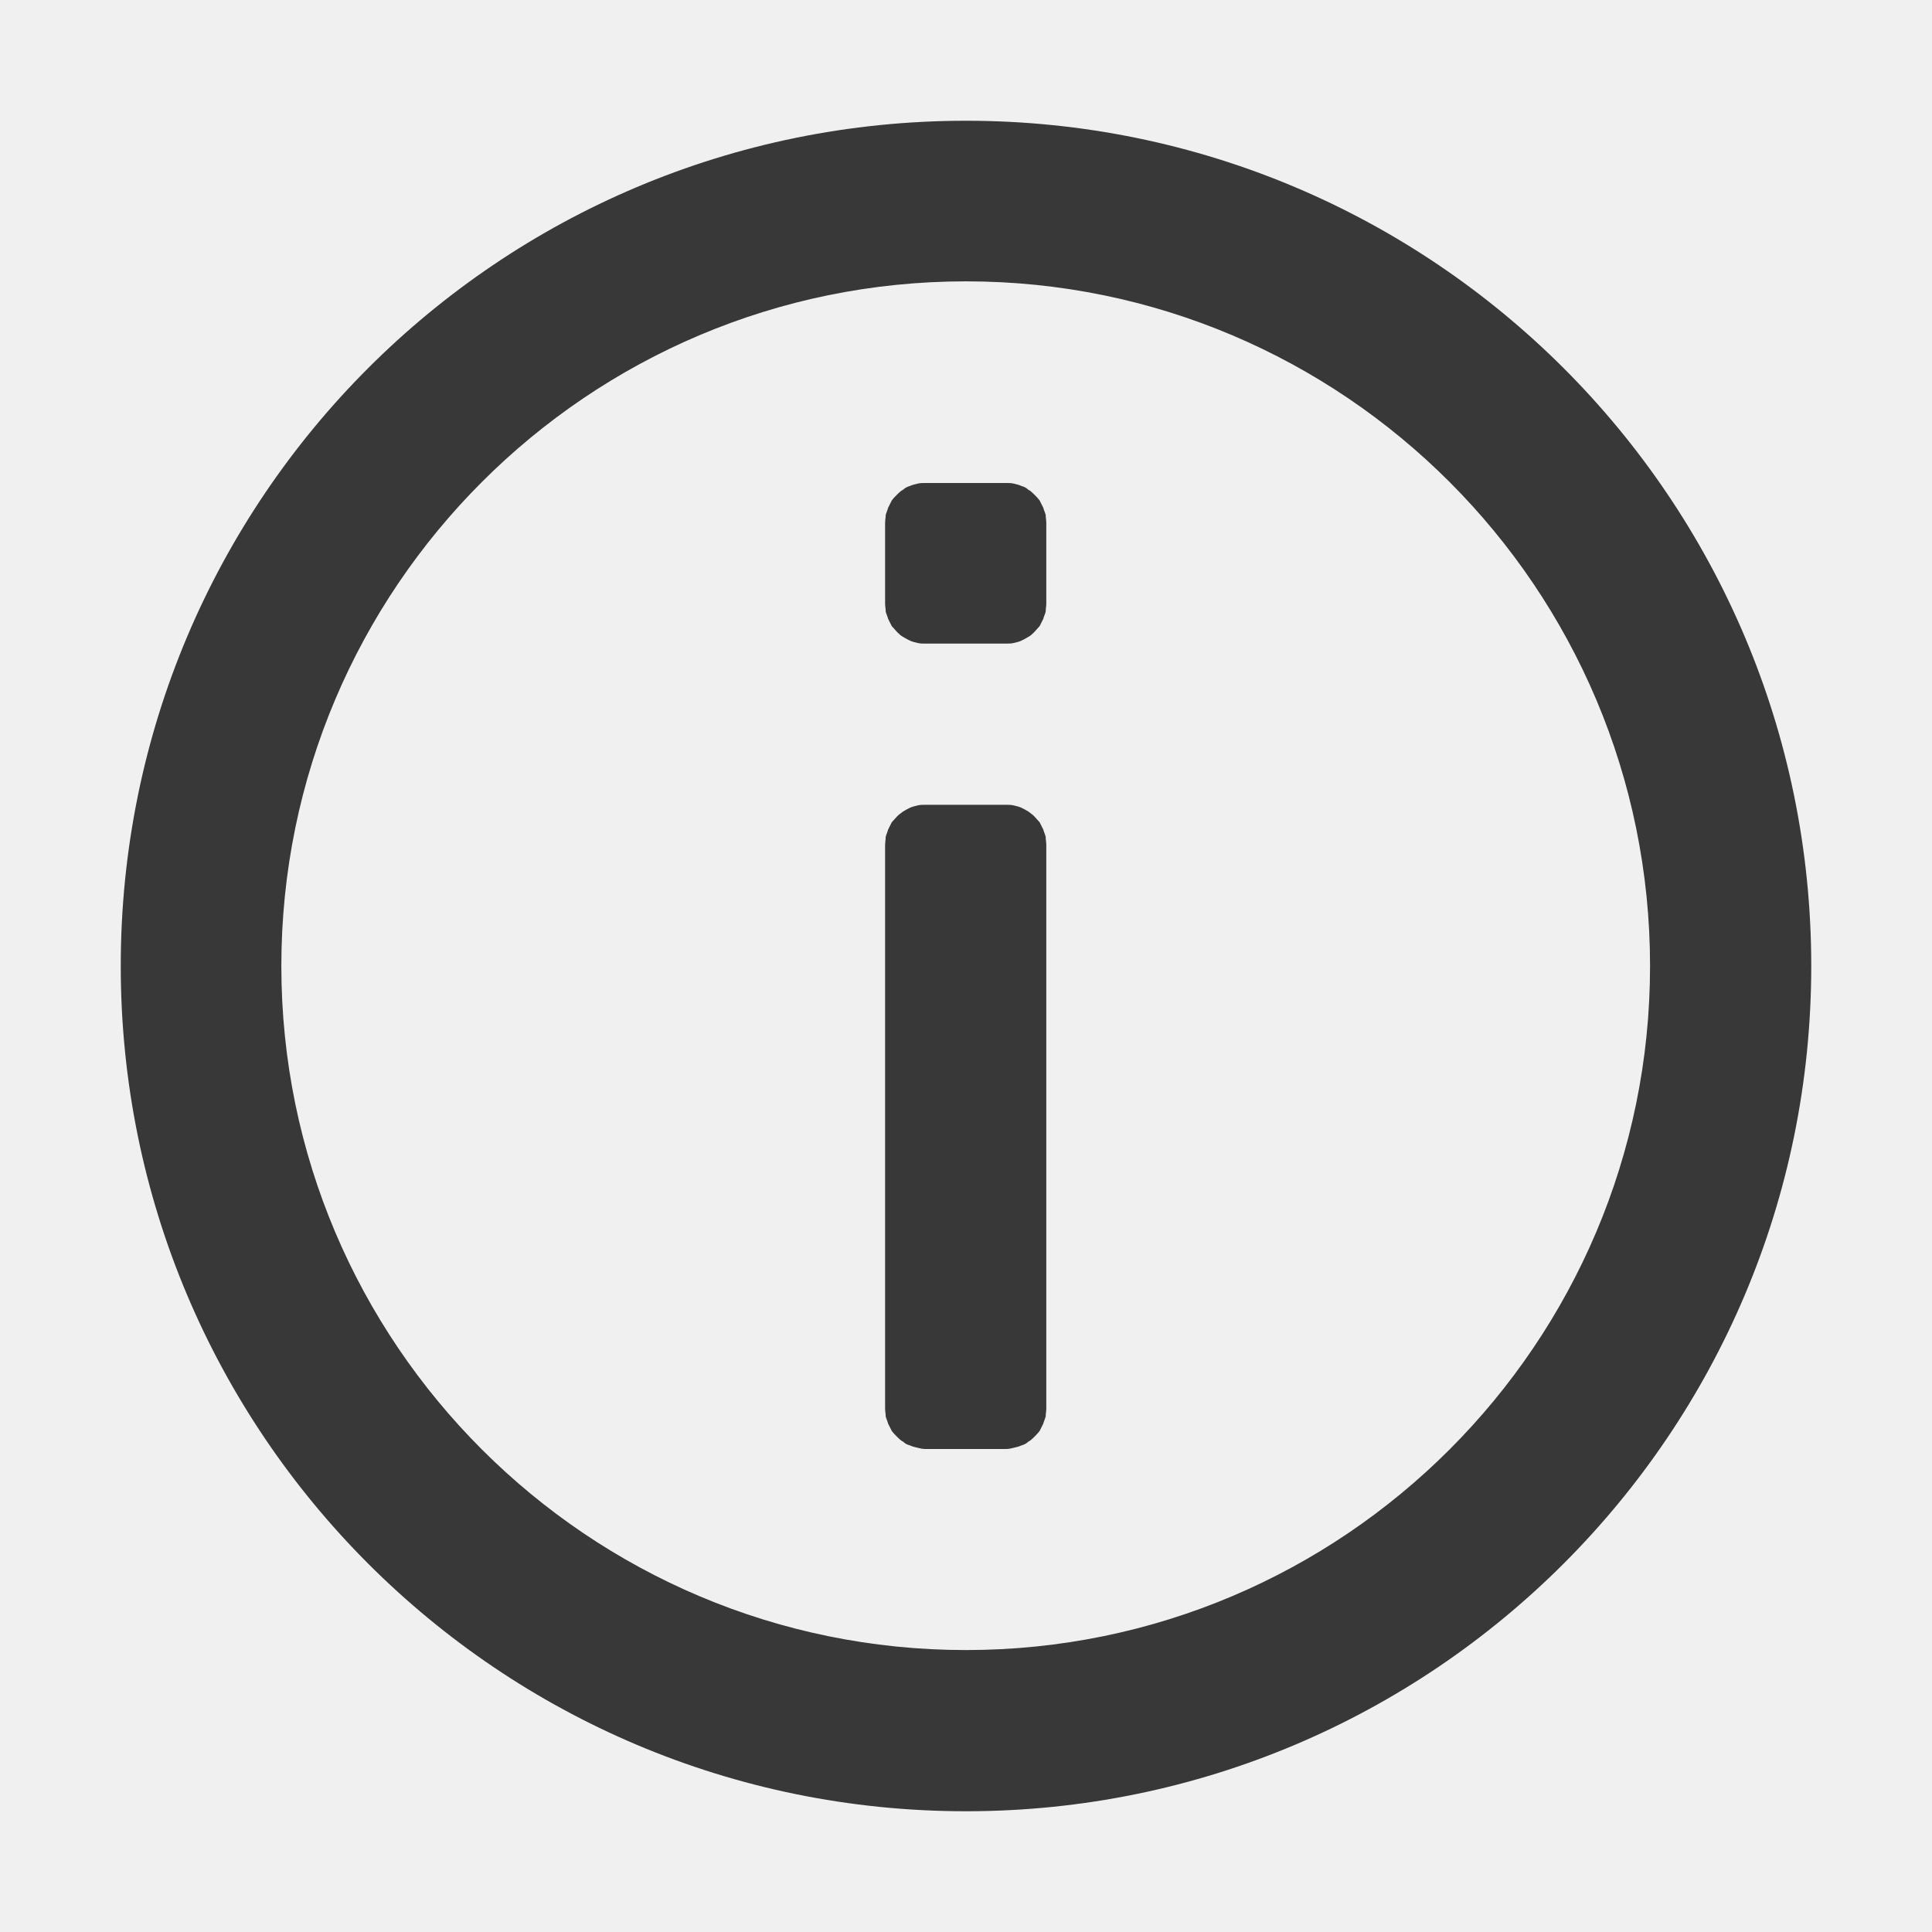
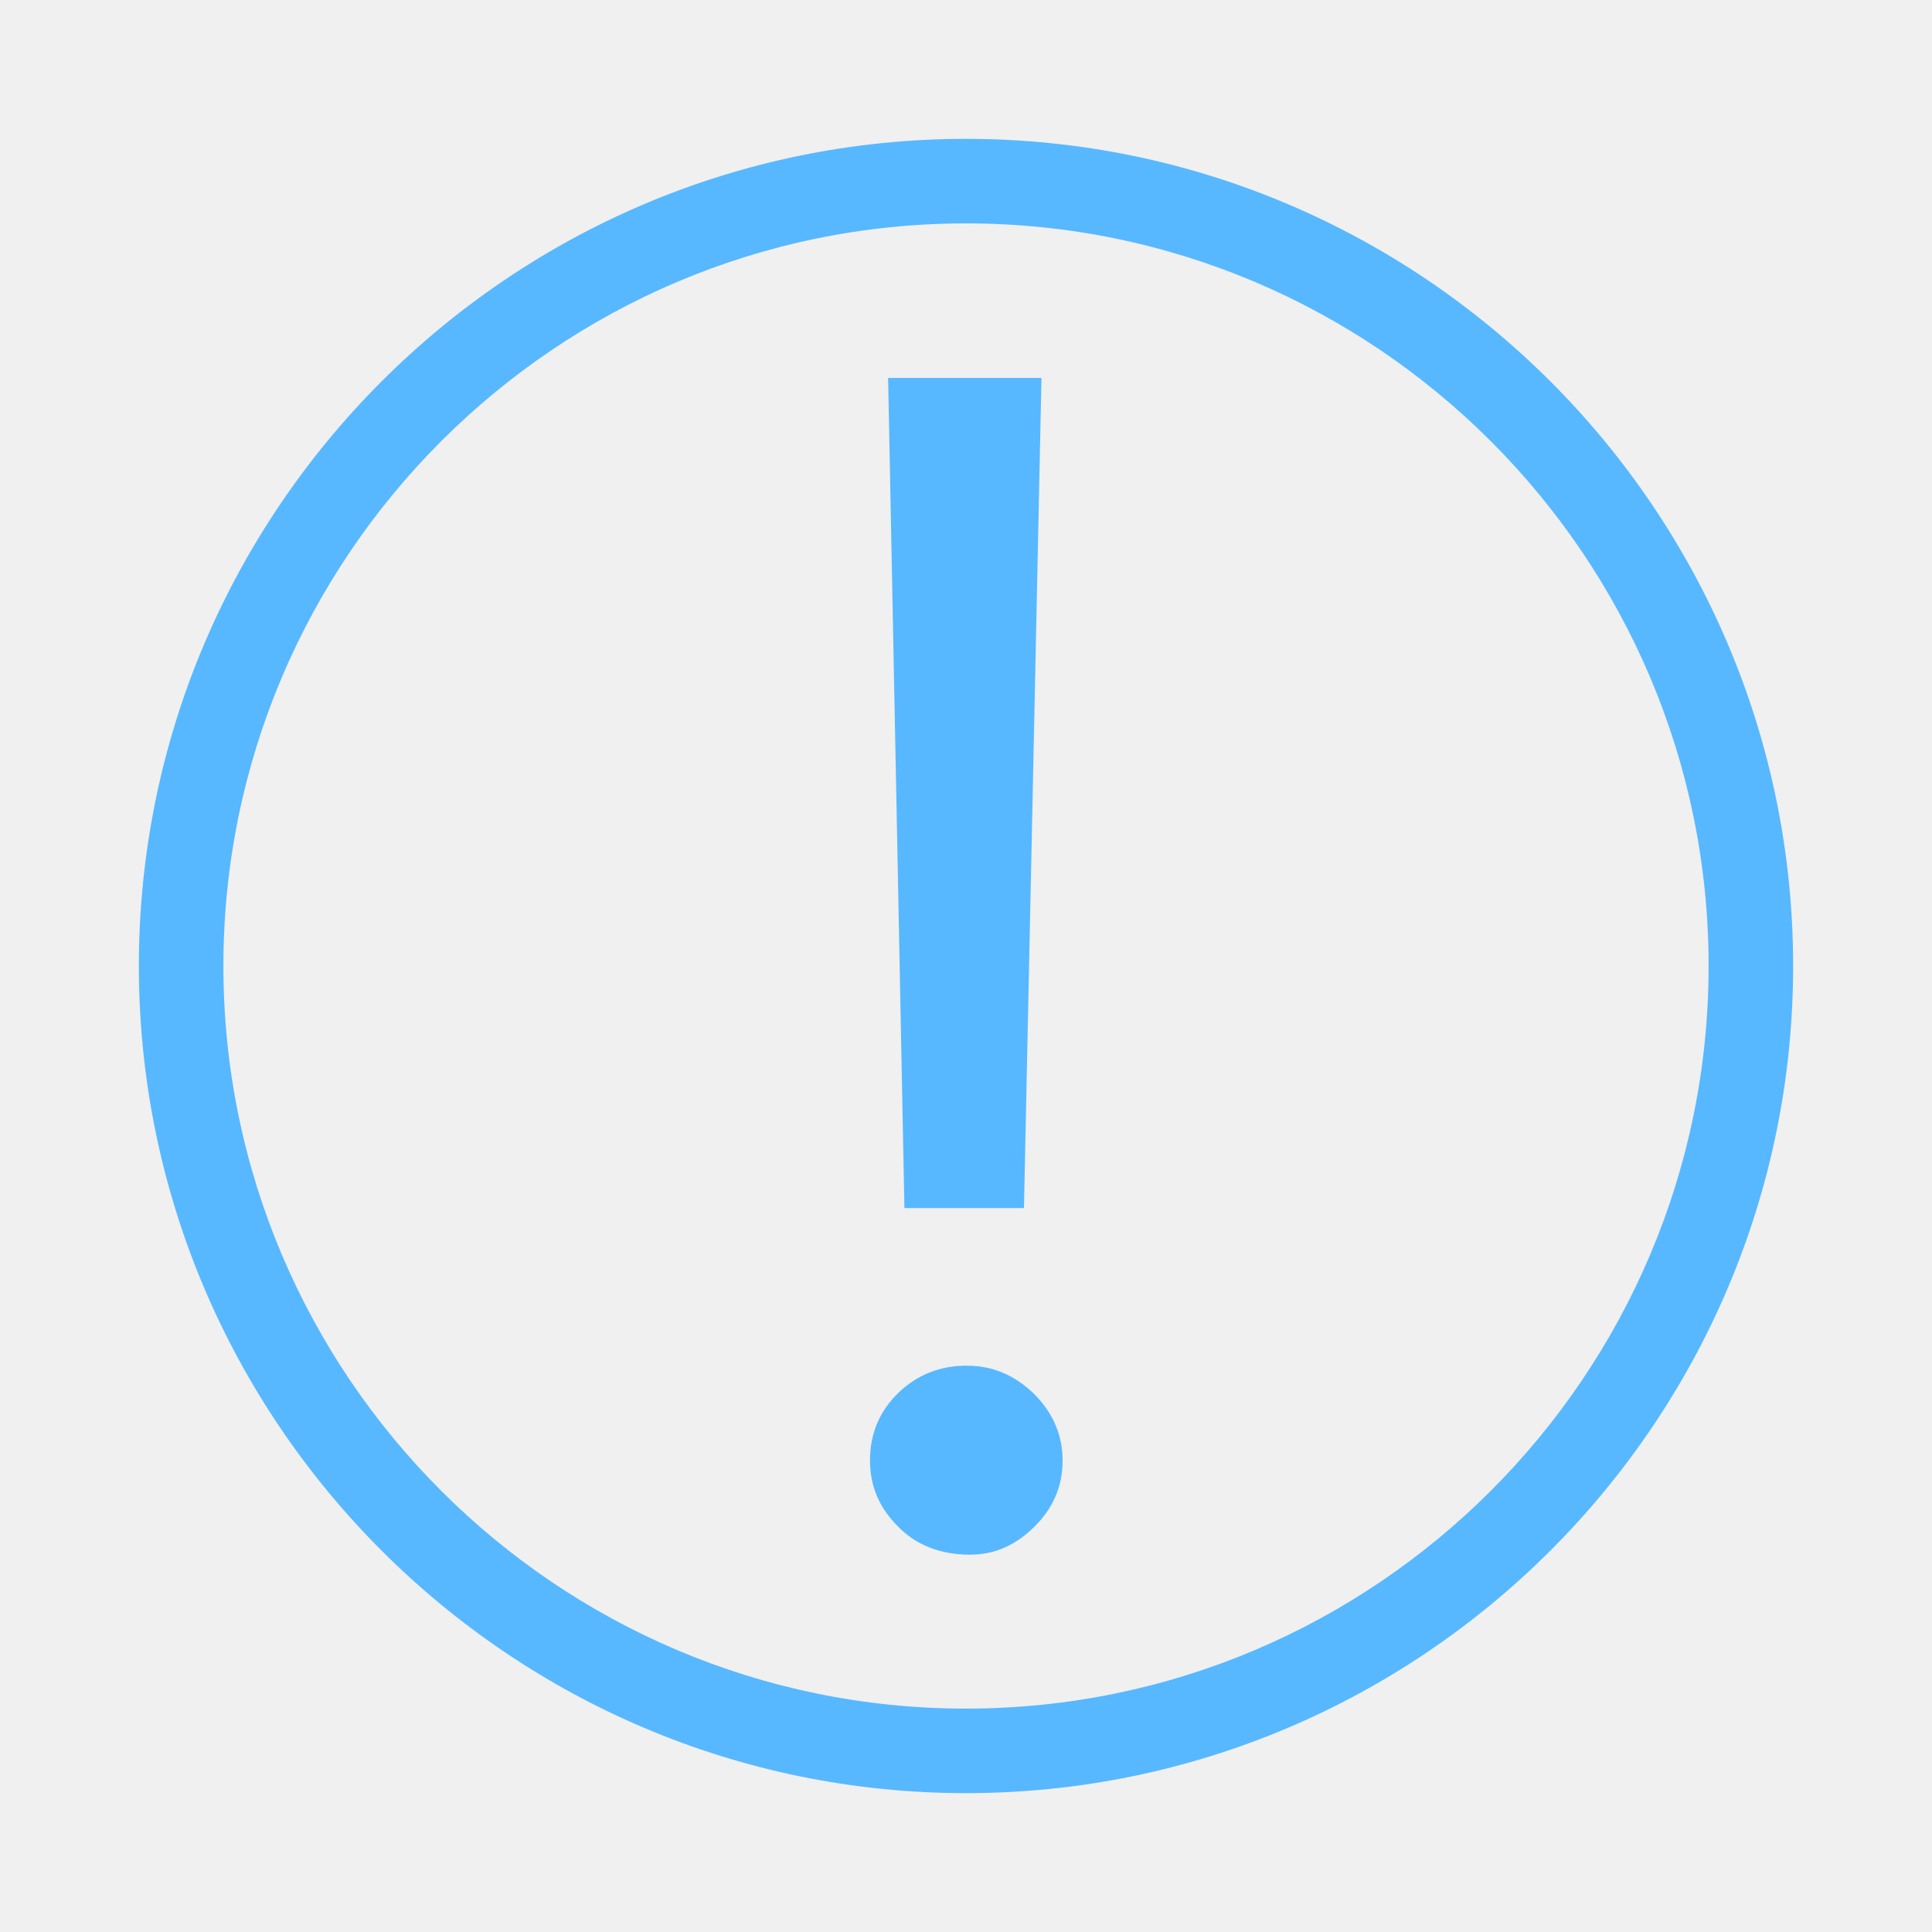
- <svg xmlns="http://www.w3.org/2000/svg" width="32" height="32" viewBox="0 0 32 32" fill="none">
+ <svg xmlns="http://www.w3.org/2000/svg" id="_图标" data-name="图标" viewBox="0 0 32 32">
  <defs>
-     <clipPath id="clip92_34">
-       <rect id="about" width="32" height="32" fill="white" fill-opacity="0" />
-     </clipPath>
+     <style>
+       .cls-1 {
+         fill: #57b8ff;
+       }
+     </style>
  </defs>
-   <g clip-path="url(#clip92_34)">
-     <path id="path" d="M16 2C23.73 2 30 8.26 30 16C30 23.73 23.73 30 16 30C8.26 30 2 23.73 2 16C2 8.26 8.26 2 16 2ZM16 4.66C9.74 4.66 4.66 9.74 4.66 16C4.66 22.25 9.74 27.33 16 27.33C22.25 27.33 27.33 22.25 27.33 16C27.33 9.74 22.25 4.66 16 4.66ZM16.66 13.33C16.71 13.33 16.75 13.33 16.79 13.34C16.83 13.35 16.88 13.36 16.92 13.38C16.96 13.4 17 13.42 17.03 13.44C17.07 13.47 17.1 13.49 17.13 13.52C17.16 13.55 17.19 13.59 17.22 13.62C17.24 13.66 17.26 13.7 17.28 13.74C17.29 13.78 17.31 13.82 17.32 13.86C17.32 13.91 17.33 13.95 17.33 14L17.33 23.33C17.33 23.37 17.32 23.42 17.32 23.46C17.31 23.5 17.29 23.54 17.28 23.58C17.26 23.62 17.24 23.66 17.22 23.7C17.19 23.74 17.16 23.77 17.13 23.8C17.1 23.83 17.07 23.86 17.03 23.88C17 23.91 16.96 23.93 16.92 23.94C16.88 23.96 16.83 23.97 16.79 23.98C16.75 23.99 16.71 24 16.66 24L15.33 24C15.28 24 15.24 23.99 15.2 23.98C15.16 23.97 15.11 23.96 15.07 23.94C15.03 23.93 14.99 23.91 14.96 23.88C14.92 23.86 14.89 23.83 14.86 23.8C14.83 23.77 14.8 23.74 14.77 23.7C14.75 23.66 14.73 23.62 14.71 23.58C14.7 23.54 14.68 23.5 14.67 23.46C14.67 23.42 14.66 23.37 14.66 23.33L14.66 14C14.66 13.95 14.67 13.91 14.67 13.86C14.68 13.82 14.7 13.78 14.71 13.74C14.73 13.7 14.75 13.66 14.77 13.62C14.8 13.59 14.83 13.55 14.86 13.52C14.89 13.49 14.92 13.47 14.96 13.44C14.99 13.42 15.03 13.4 15.07 13.38C15.11 13.36 15.16 13.35 15.2 13.34C15.24 13.33 15.28 13.33 15.33 13.33L16.66 13.33ZM16.66 8C16.71 8 16.75 8 16.79 8.01C16.83 8.02 16.88 8.03 16.92 8.05C16.96 8.06 17 8.08 17.03 8.11C17.07 8.13 17.1 8.16 17.13 8.19C17.16 8.22 17.19 8.25 17.22 8.29C17.24 8.33 17.26 8.37 17.28 8.41C17.29 8.45 17.31 8.49 17.32 8.53C17.32 8.57 17.33 8.62 17.33 8.66L17.33 10C17.33 10.04 17.32 10.08 17.32 10.13C17.31 10.17 17.29 10.21 17.28 10.25C17.26 10.29 17.24 10.33 17.22 10.37C17.19 10.4 17.16 10.44 17.13 10.47C17.1 10.5 17.07 10.53 17.03 10.55C17 10.57 16.96 10.59 16.92 10.61C16.88 10.63 16.83 10.64 16.79 10.65C16.75 10.66 16.71 10.66 16.66 10.66L15.33 10.66C15.28 10.66 15.24 10.66 15.2 10.65C15.16 10.64 15.11 10.63 15.07 10.61C15.03 10.59 14.99 10.57 14.96 10.55C14.92 10.53 14.89 10.5 14.86 10.47C14.83 10.44 14.8 10.4 14.77 10.37C14.75 10.33 14.73 10.29 14.71 10.25C14.7 10.21 14.68 10.17 14.67 10.13C14.67 10.08 14.66 10.04 14.66 10L14.66 8.66C14.66 8.62 14.67 8.57 14.67 8.53C14.68 8.49 14.7 8.45 14.71 8.41C14.73 8.37 14.75 8.33 14.77 8.29C14.8 8.25 14.83 8.22 14.86 8.19C14.89 8.16 14.92 8.13 14.96 8.11C14.99 8.08 15.03 8.06 15.07 8.05C15.11 8.03 15.16 8.02 15.2 8.01C15.24 8 15.28 8 15.33 8L16.66 8Z" fill="#383838" fill-opacity="1" fill-rule="nonzero" />
-   </g>
+   <path class="cls-1" d="M14.41,24.19c0-.45.16-.82.47-1.12.31-.3.69-.45,1.13-.45s.8.16,1.12.47c.31.31.47.68.47,1.1s-.15.78-.46,1.09c-.31.31-.66.47-1.07.47-.5,0-.9-.16-1.2-.47-.31-.31-.46-.67-.46-1.09ZM17.25,6.26l-.29,13.75h-1.98l-.27-13.75h2.54Z" />
+   <path class="cls-1" d="M16,29.7c-7.55,0-13.7-6.15-13.7-13.7S8.45,2.3,16,2.3s13.7,6.15,13.7,13.7-6.15,13.7-13.7,13.7ZM16,3.7c-6.78,0-12.3,5.52-12.3,12.3s5.52,12.3,12.3,12.3,12.3-5.52,12.3-12.3S22.78,3.7,16,3.7Z" />
</svg>
